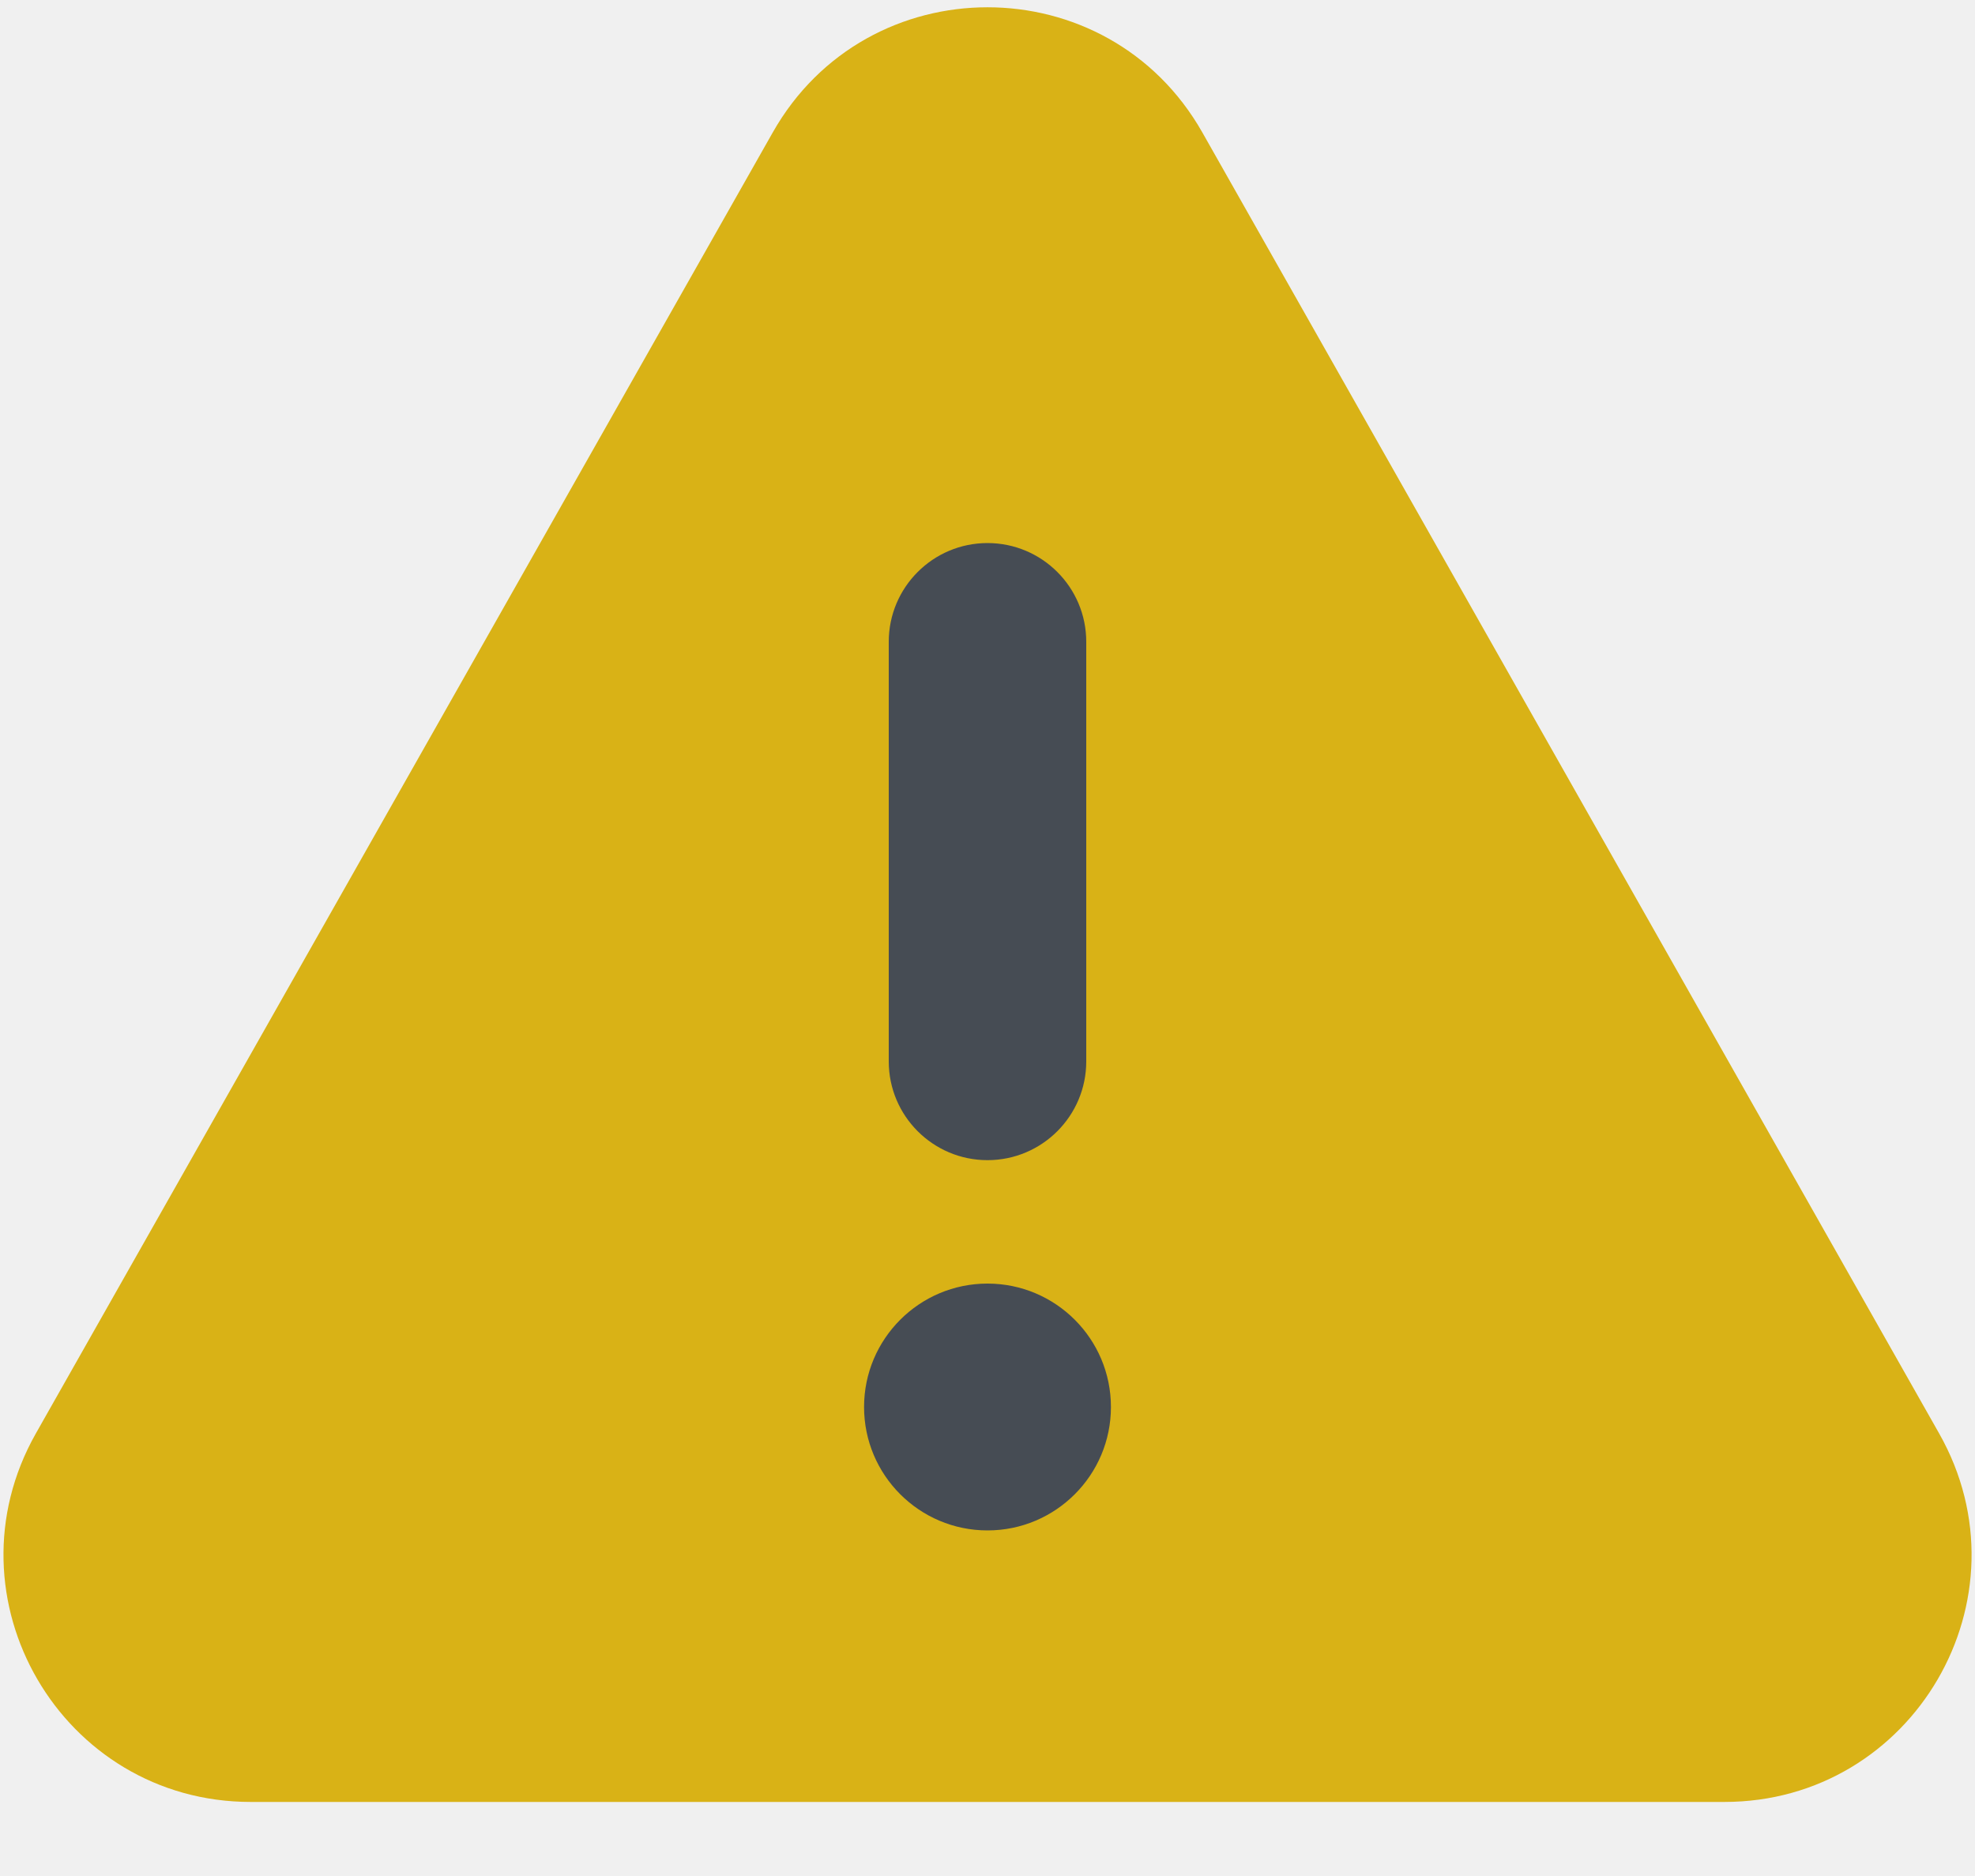
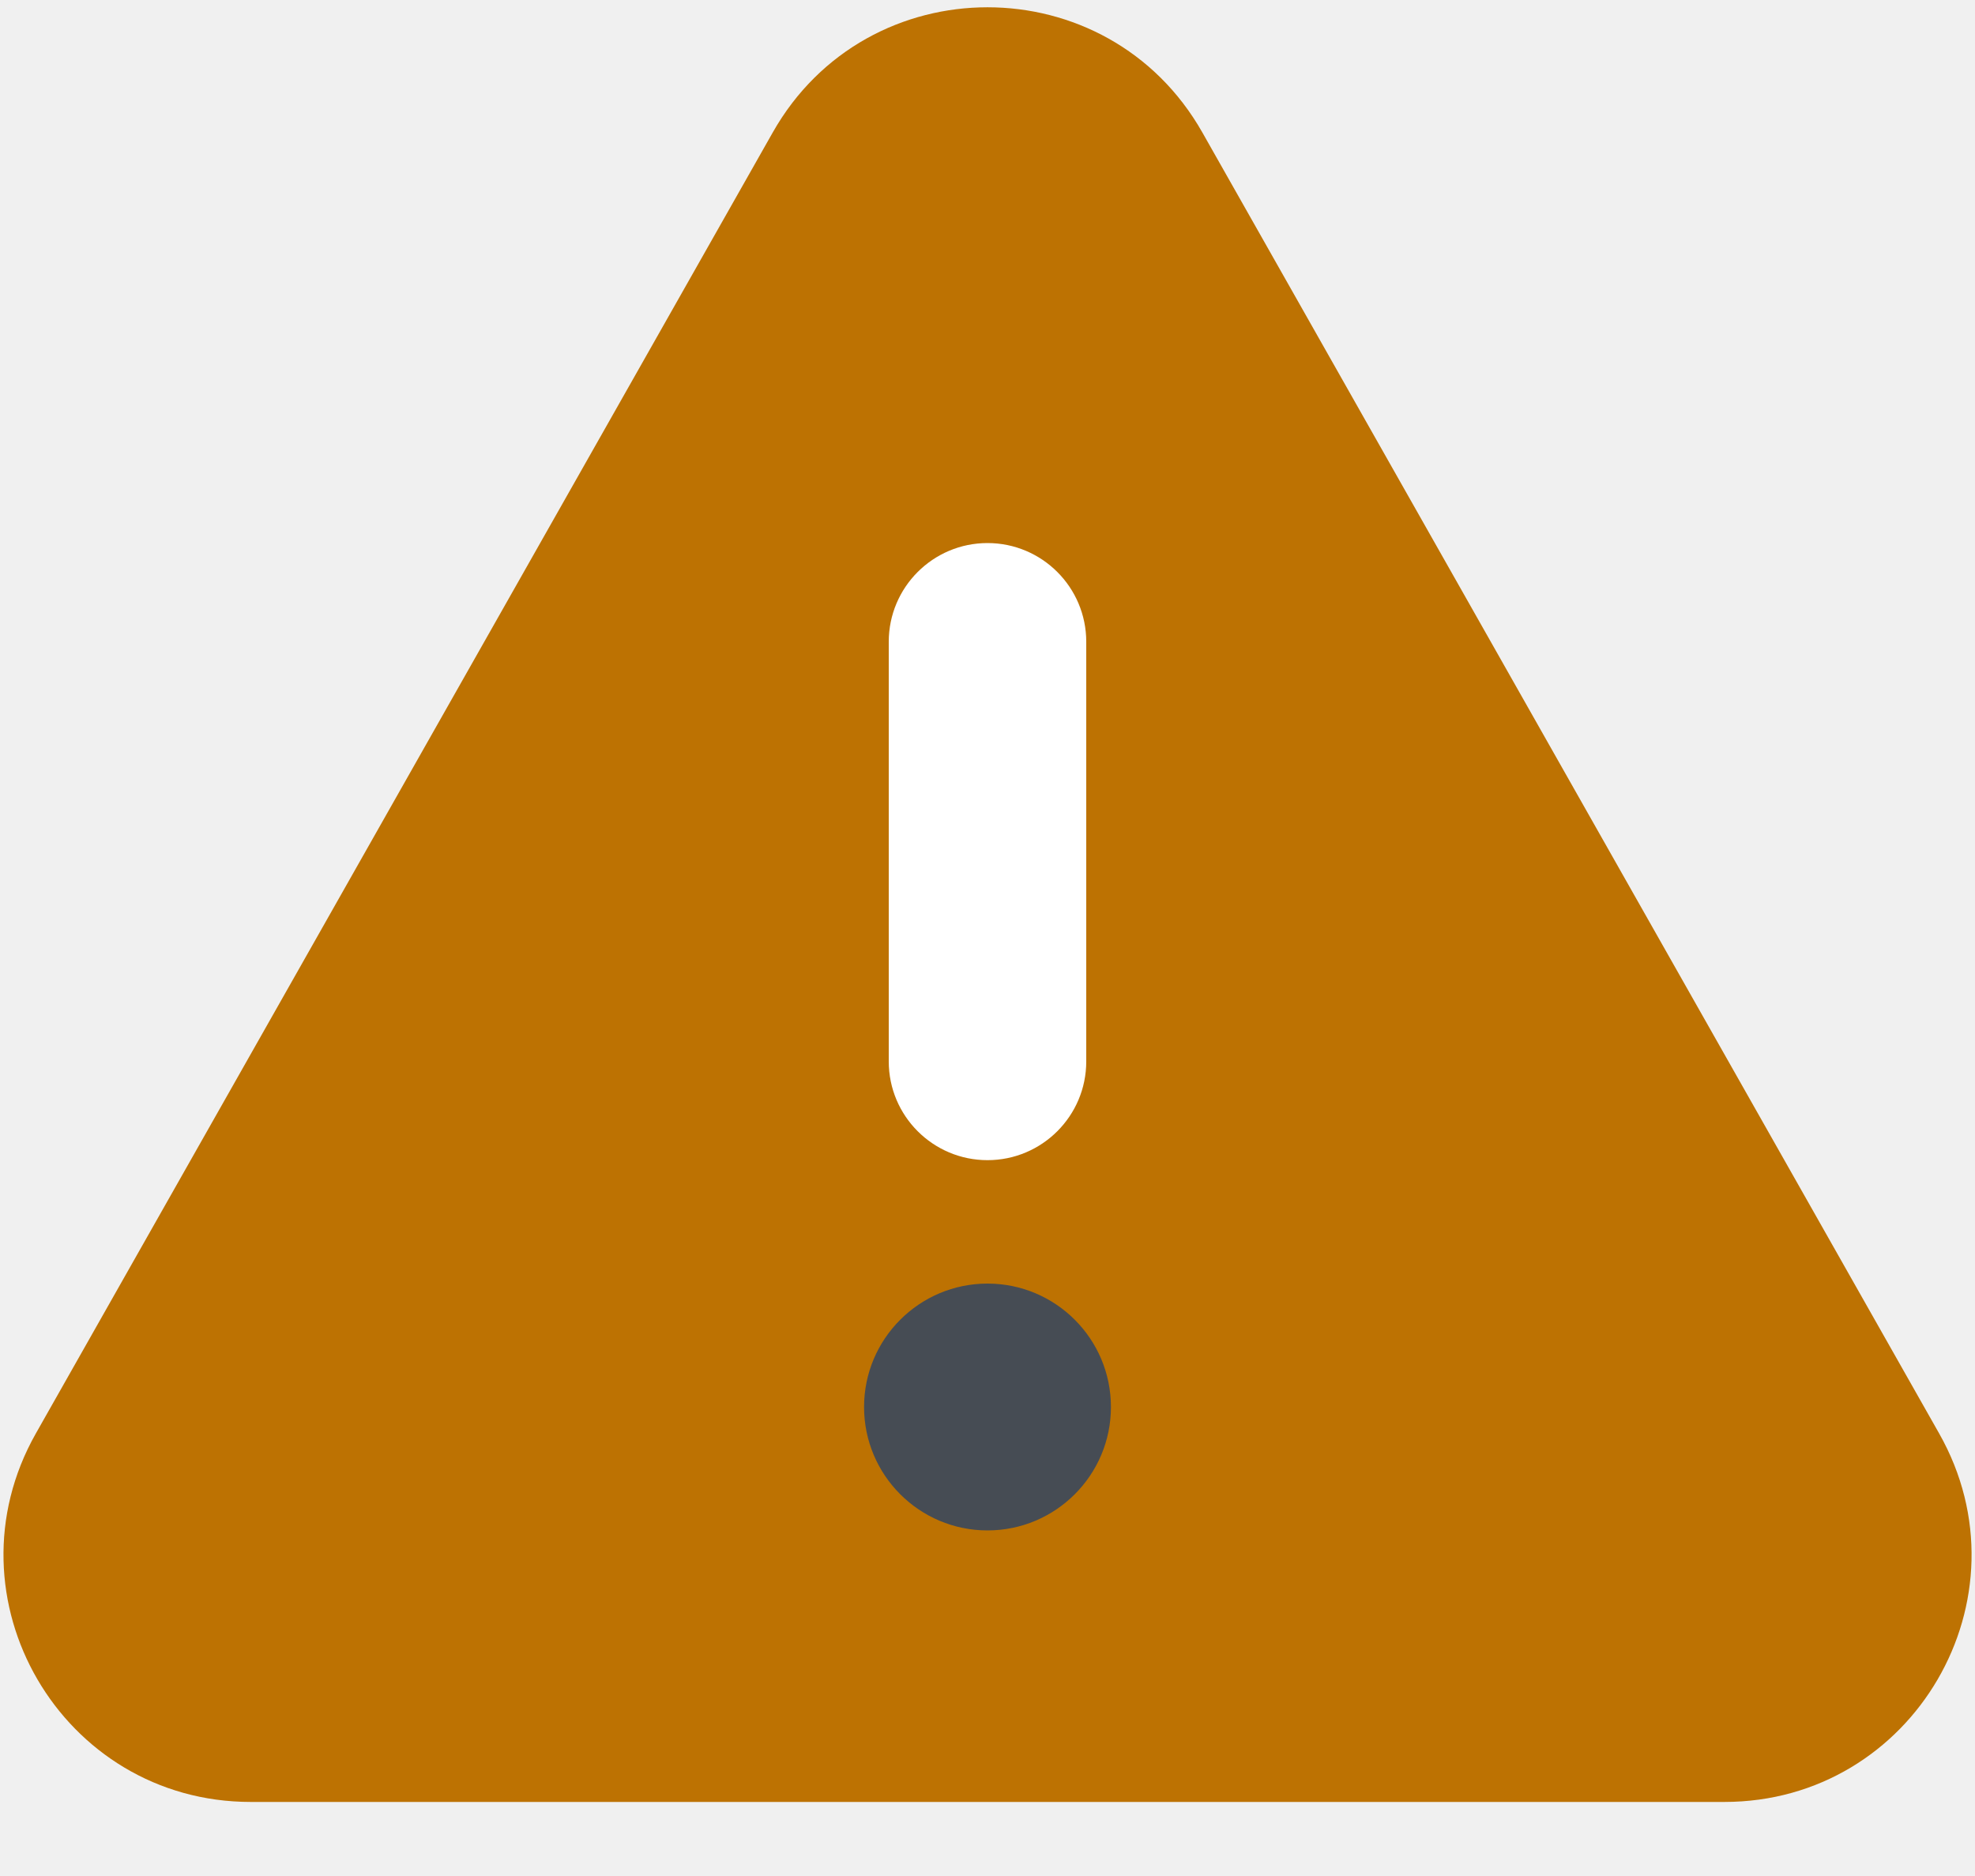
<svg xmlns="http://www.w3.org/2000/svg" width="20" height="19" viewBox="0 0 20 19" fill="none">
-   <path d="M7.825 1.342C8.782 -0.349 11.218 -0.349 12.176 1.342L19.637 14.518C20.581 16.185 19.377 18.25 17.462 18.25H2.539C0.624 18.25 -0.58 16.185 0.363 14.518L7.825 1.342Z" fill="#D9B216" class="a-icon-bg" />
-   <path fill-rule="evenodd" clip-rule="evenodd" d="M9 10.75L9 6.5C9 5.948 9.448 5.5 10 5.5C10.552 5.5 11 5.948 11 6.5L11 10.75C11 11.302 10.552 11.75 10 11.75C9.448 11.75 9 11.302 9 10.75Z" fill="#464C54" class="a-icon-text" />
+   <path d="M7.825 1.342C8.782 -0.349 11.218 -0.349 12.176 1.342L19.637 14.518C20.581 16.185 19.377 18.25 17.462 18.25H2.539C0.624 18.25 -0.58 16.185 0.363 14.518L7.825 1.342Z" fill="#bd7202" class="a-icon-bg" />
+   <path fill-rule="evenodd" clip-rule="evenodd" d="M9 10.75L9 6.5C9 5.948 9.448 5.5 10 5.5C10.552 5.5 11 5.948 11 6.5L11 10.75C11 11.302 10.552 11.75 10 11.75C9.448 11.75 9 11.302 9 10.75Z" fill="#FFFFFF" class="a-icon-text" />
  <path d="M11.25 14.25C11.25 14.94 10.69 15.5 10 15.5C9.31 15.5 8.75 14.94 8.75 14.25C8.75 13.56 9.31 13 10 13C10.69 13 11.25 13.56 11.25 14.25Z" fill="#464C54" class="a-icon-text" />
</svg>
